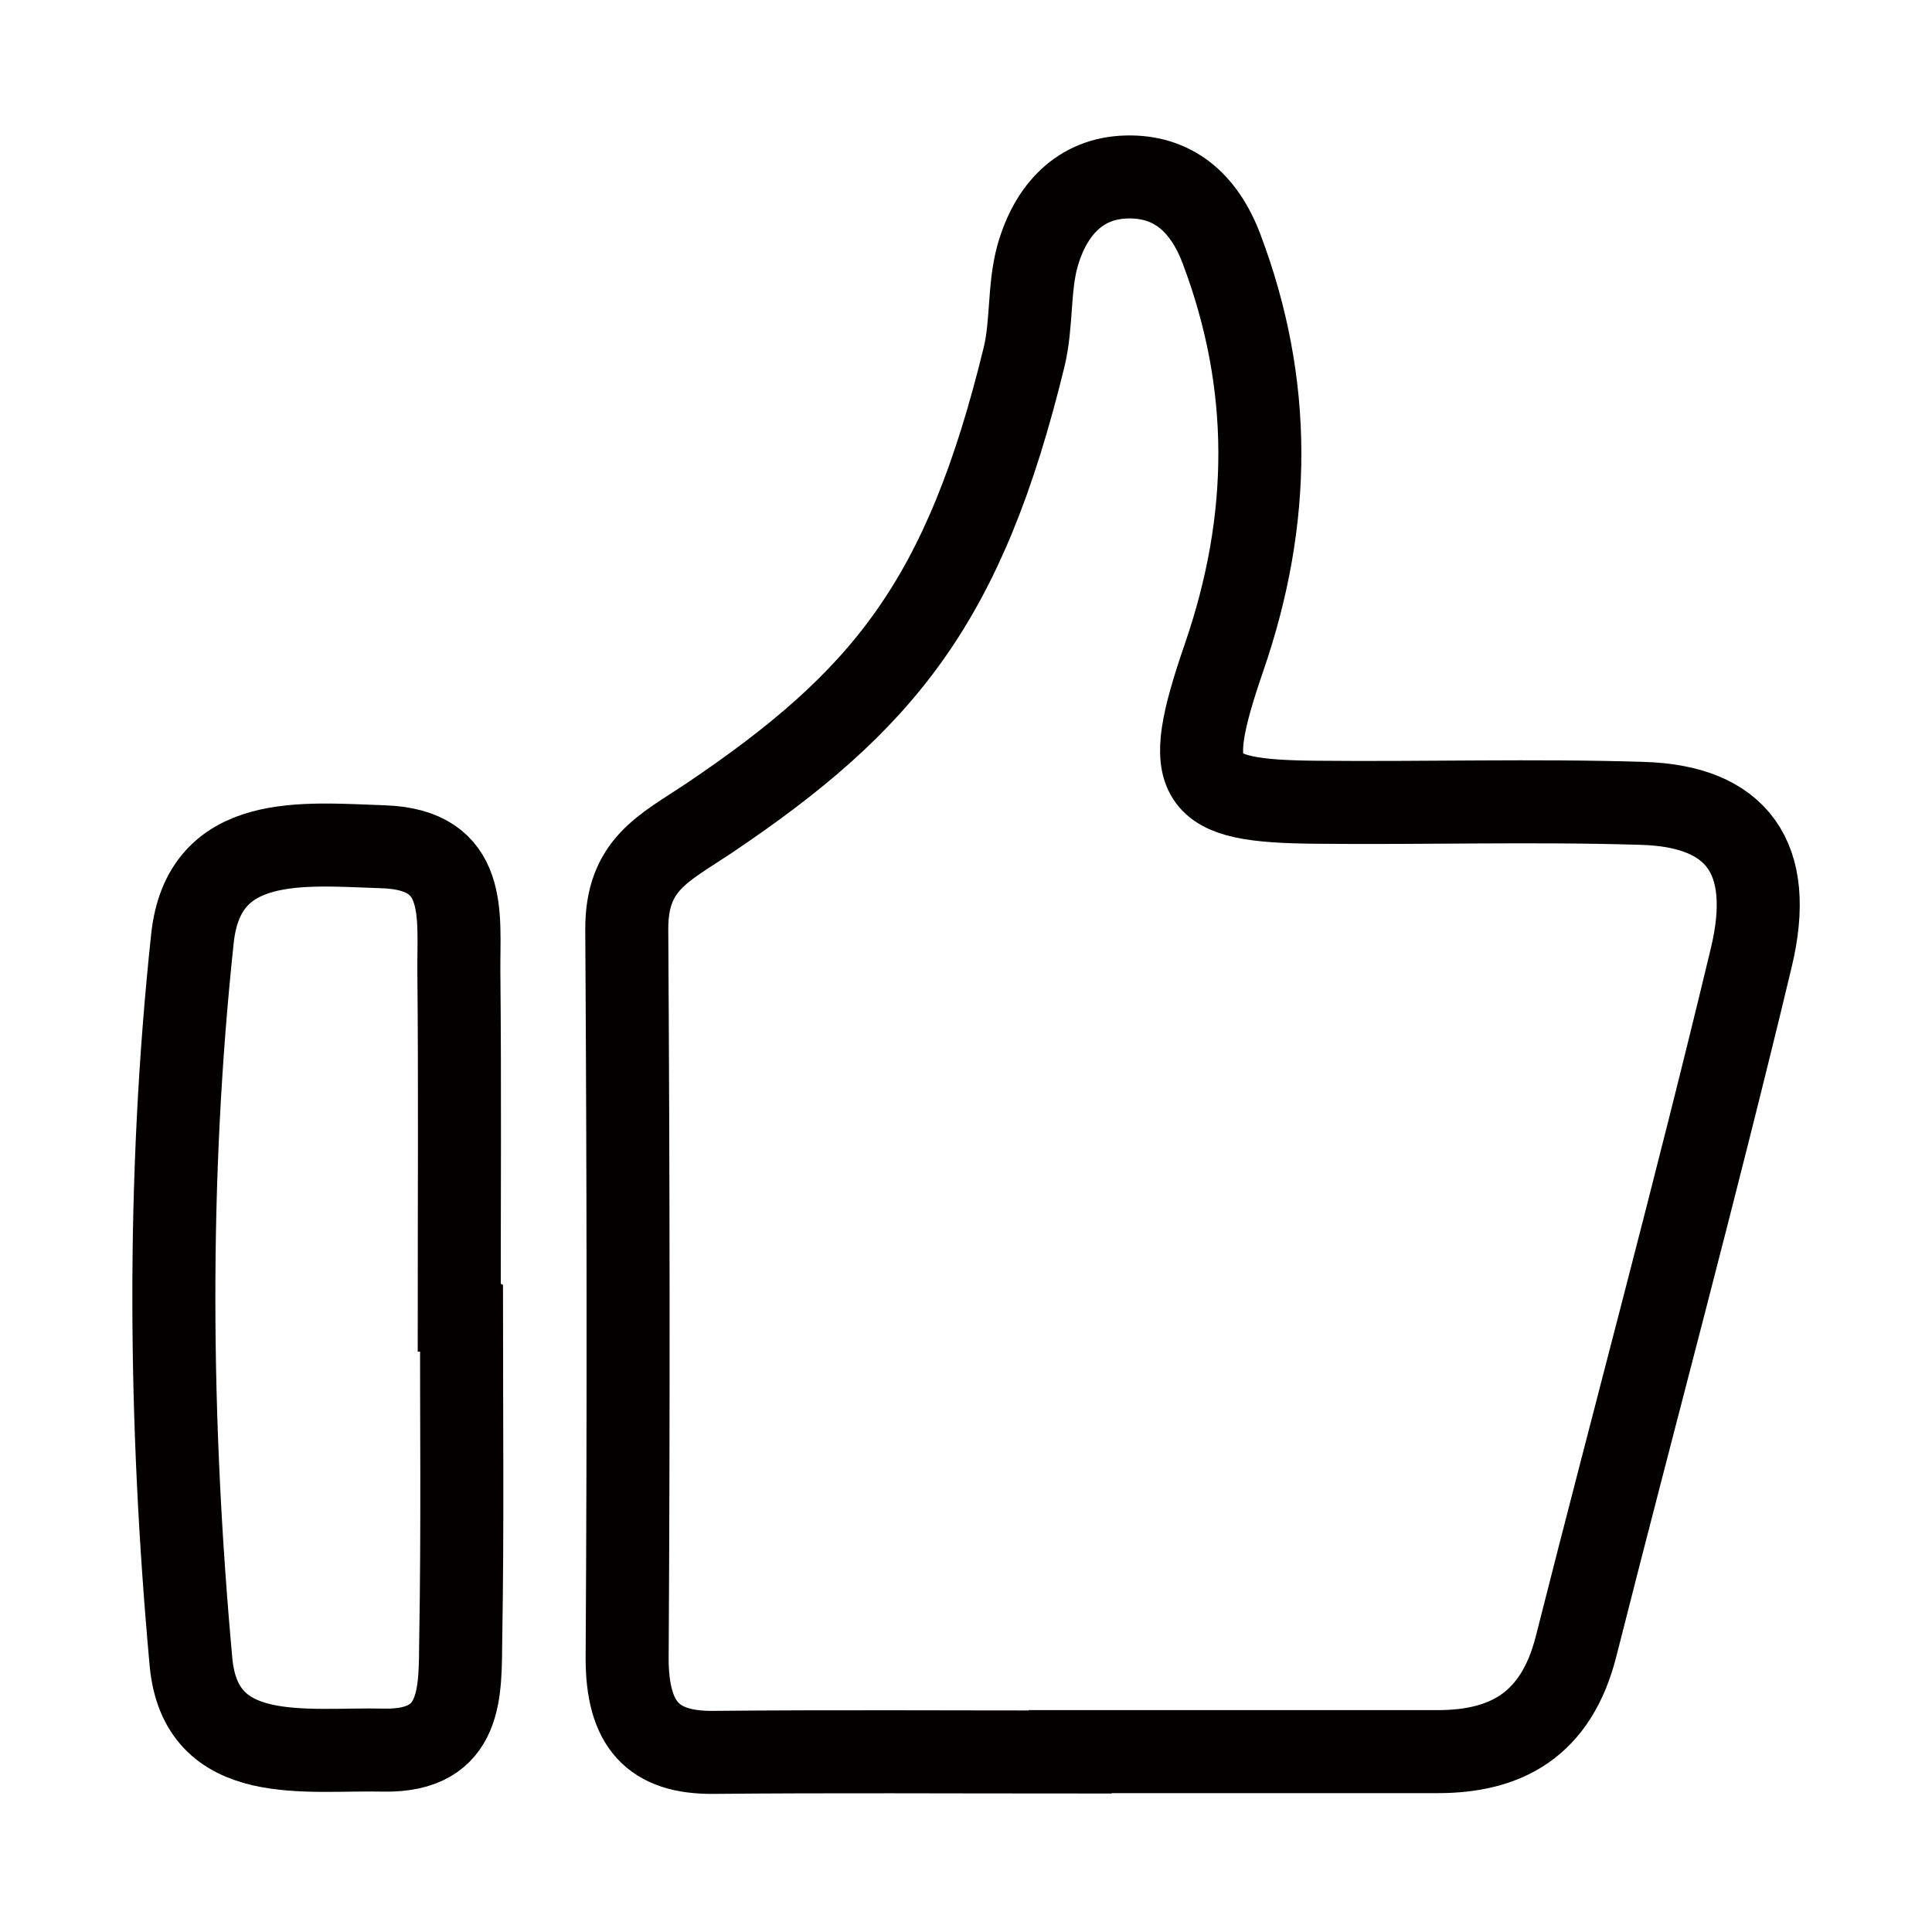
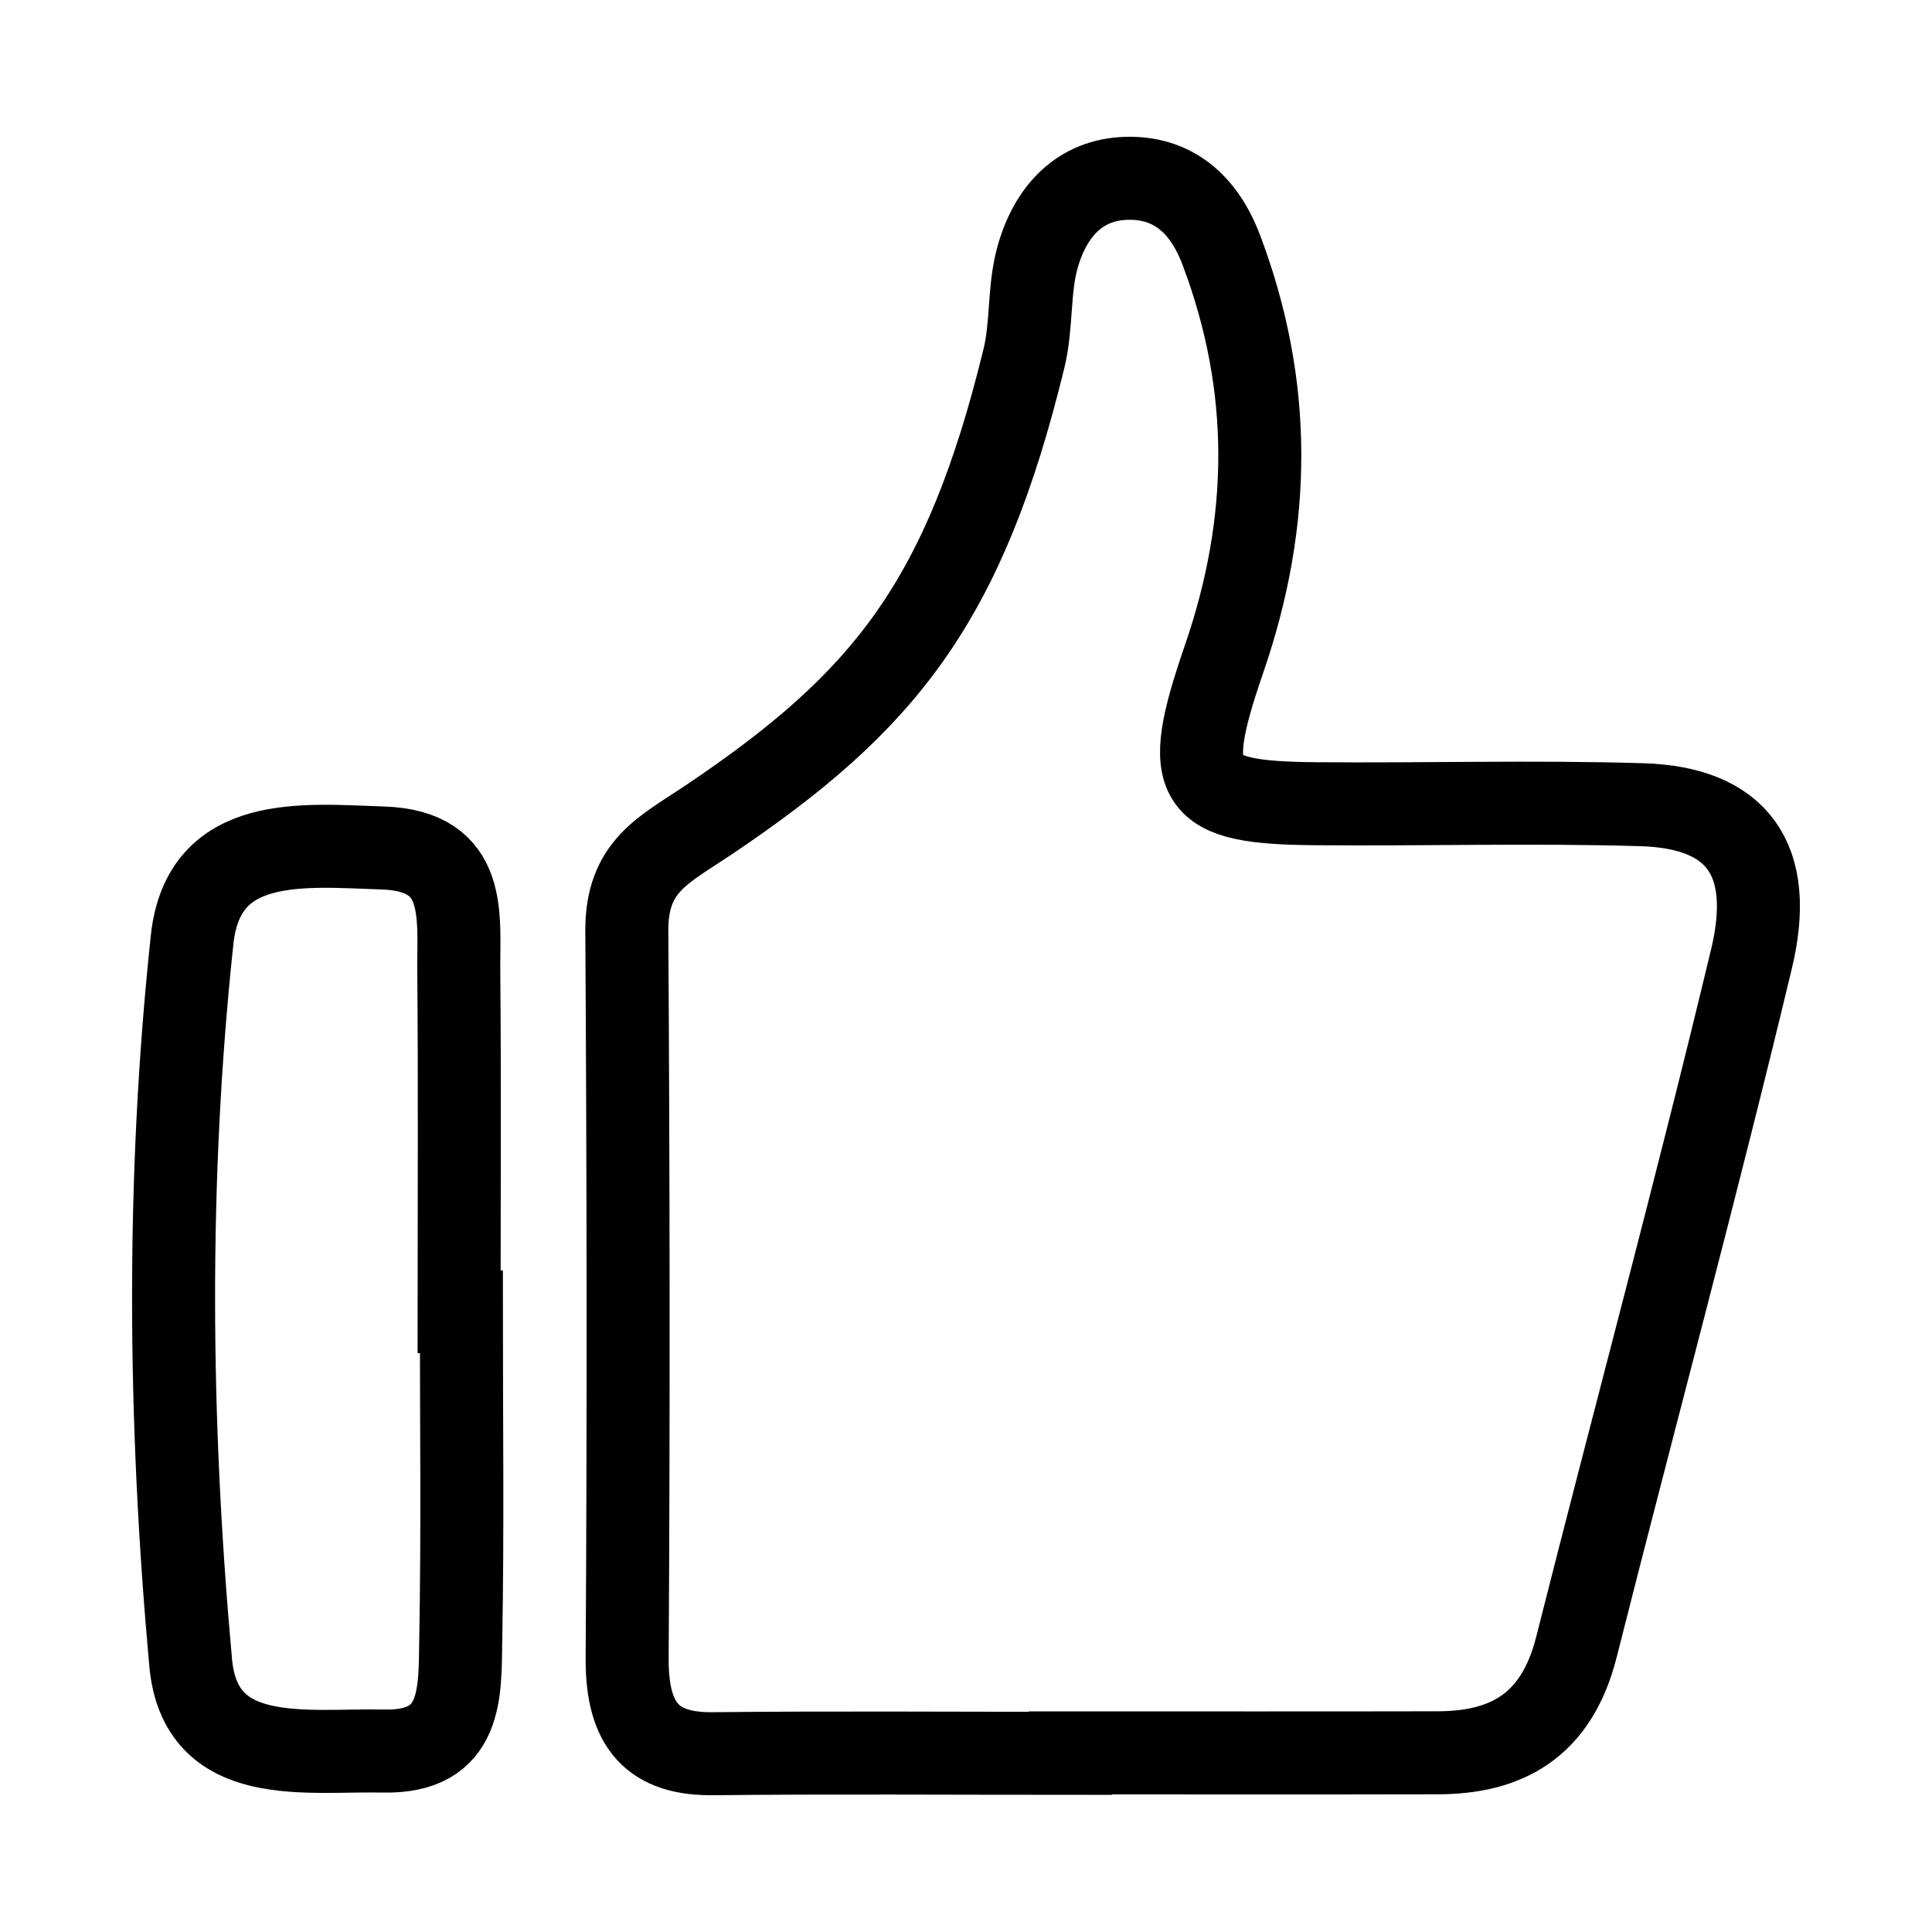
- <svg xmlns="http://www.w3.org/2000/svg" version="1.1" id="图层_1" x="0px" y="0px" viewBox="0 0 512 512" style="enable-background:new 0 0 512 512;" xml:space="preserve">
-   <style type="text/css">
- 	.st0{fill:none;stroke:#040000;stroke-width:22;stroke-miterlimit:10;}
- </style>
+ <svg xmlns="http://www.w3.org/2000/svg" version="1.1" id="图层_9" x="0px" y="0px" viewBox="0 0 512 512" enable-background="new 0 0 512 512" xml:space="preserve">
  <g>
-     <path id="XMLID_146_" class="st0" d="M435.2,212.9c-28.8-0.9-57.7,0-86.6-0.3c-32.1-0.3-35.7-5-24.2-38.4   c12.6-36.6,12.9-72.3-0.7-108.3c-4.7-12.4-13-19.3-25.1-19c-12.3,0.3-20.2,8.6-23.7,21.1c-2.3,8.5-1.4,17.9-3.5,26.6   c-15.8,64.8-37.1,91-83.6,122.3c-12,8-21.8,12.2-21.7,29.5c0.4,64.2,0.5,128.5,0.1,192.7c-0.1,18.1,7,25.4,22.7,25.3   c31.6-0.3,63.1-0.1,94.7-0.1v-0.1c32.5,0,64.9,0,97.4,0c17.9,0,31.4-6.9,36.7-28c15.4-60.8,31.8-121.4,46.4-182.4   C470.5,227.2,460.2,213.6,435.2,212.9z" />
-     <path id="XMLID_147_" class="st0" d="M121.7,347.2c0-30,0.2-60-0.1-90c-0.1-14.7,2.6-32.1-20.1-32.8c-21.1-0.7-47.5-3.8-50.5,24.3   c-6.8,63.6-6.2,127.9-0.4,191.6c2.5,28.1,30.6,23,51.1,23.5c21.2,0.4,20.2-15.7,20.4-29.5c0.5-29,0.2-58,0.2-87   C122.1,347.2,121.9,347.2,121.7,347.2z" />
+     <path id="XMLID_146_" fill="none" stroke="#000000" stroke-width="22" stroke-miterlimit="10" d="M435.177,213.258   c-28.842-0.876-57.722-0.012-86.58-0.265c-32.146-0.282-35.693-5.017-24.201-38.375c12.616-36.623,12.864-72.358-0.735-108.368   c-4.668-12.359-12.986-19.317-25.085-18.994c-12.337,0.331-20.217,8.635-23.653,21.059c-2.347,8.47-1.429,17.9-3.546,26.587   c-15.809,64.858-37.087,91.126-83.599,122.392c-11.966,8.044-21.771,12.194-21.665,29.493c0.396,64.24,0.486,128.474,0.09,192.708   c-0.112,18.123,7.013,25.423,22.749,25.259c31.564-0.337,63.134-0.1,94.698-0.1c0-0.041,0-0.089,0-0.124   c32.468,0,64.931,0.047,97.399-0.023c17.901-0.036,31.386-6.894,36.718-28.011c15.375-60.834,31.776-121.357,46.401-182.408   C470.521,227.576,460.231,214.017,435.177,213.258z" />
+     <path id="XMLID_147_" fill="none" stroke="#000000" stroke-width="22" stroke-miterlimit="10" d="M121.663,347.59   c0-30.011,0.187-60.022-0.082-90.028c-0.136-14.74,2.646-32.092-20.135-32.839c-21.07-0.683-47.528-3.783-50.534,24.294   c-6.806,63.616-6.159,127.926-0.389,191.554c2.542,28.06,30.57,23.036,51.135,23.477c21.187,0.447,20.193-15.652,20.446-29.482   c0.53-28.981,0.165-57.987,0.165-86.975C122.062,347.59,121.862,347.59,121.663,347.59z" />
  </g>
</svg>
